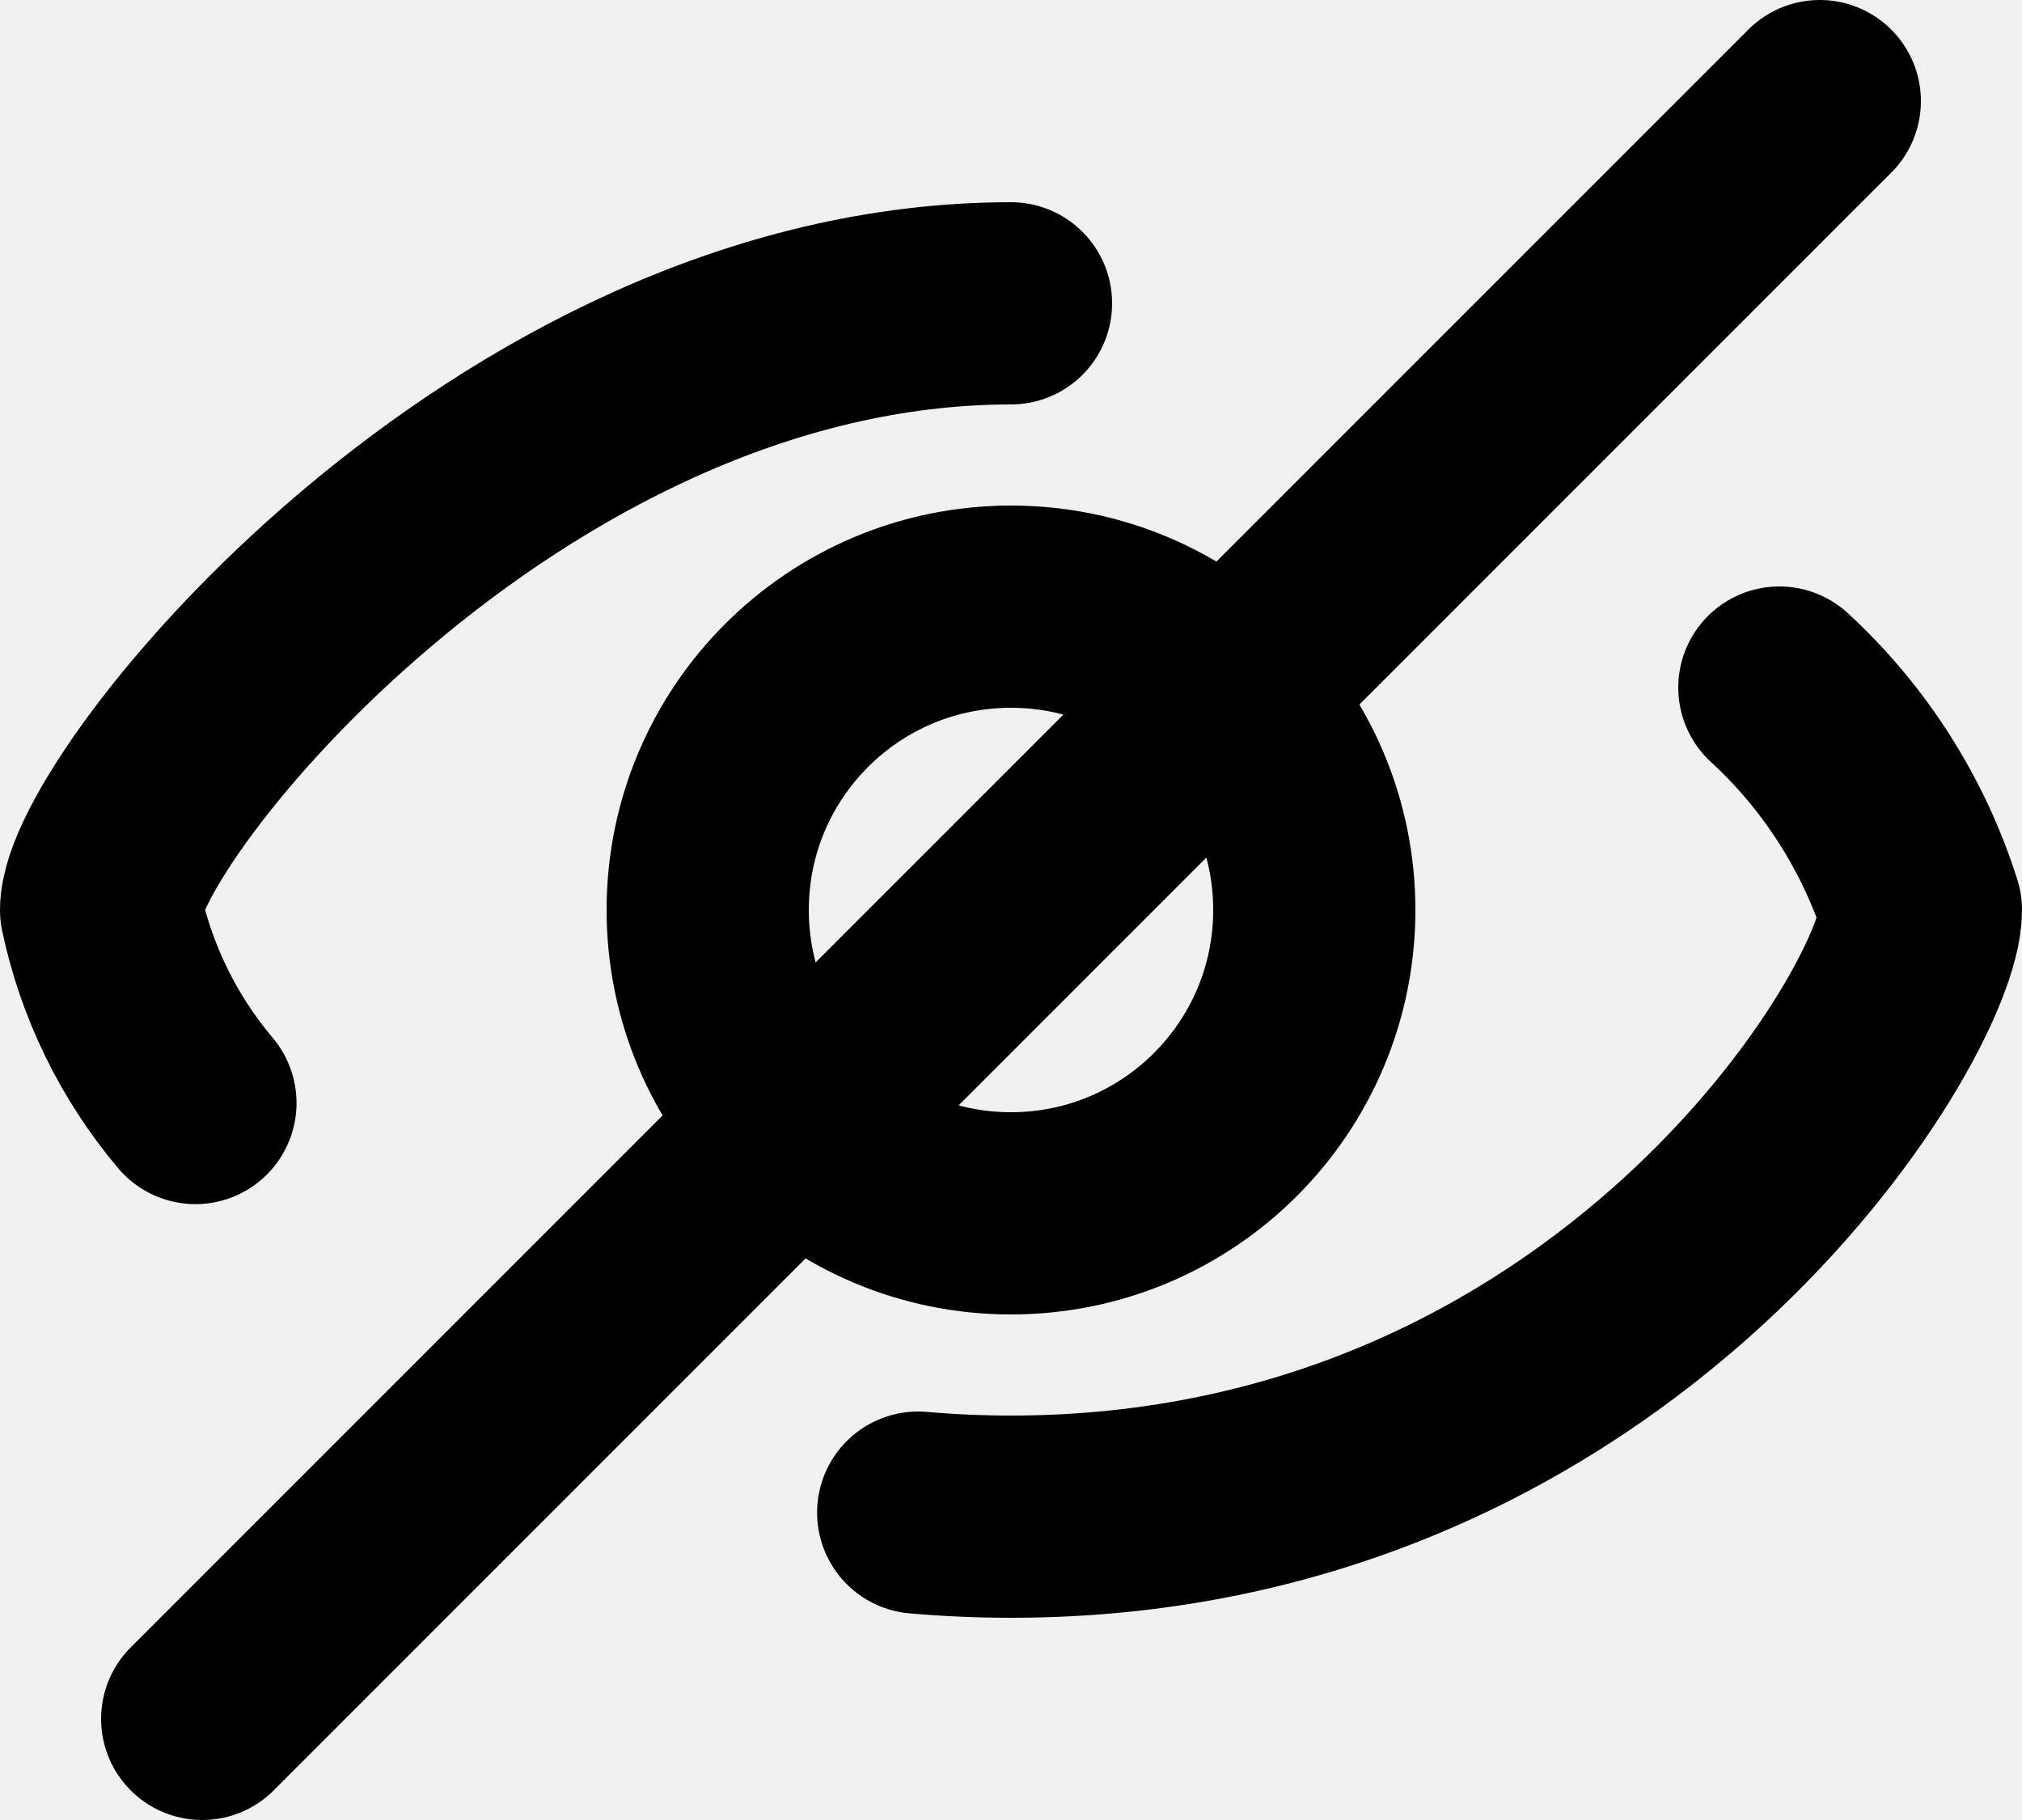
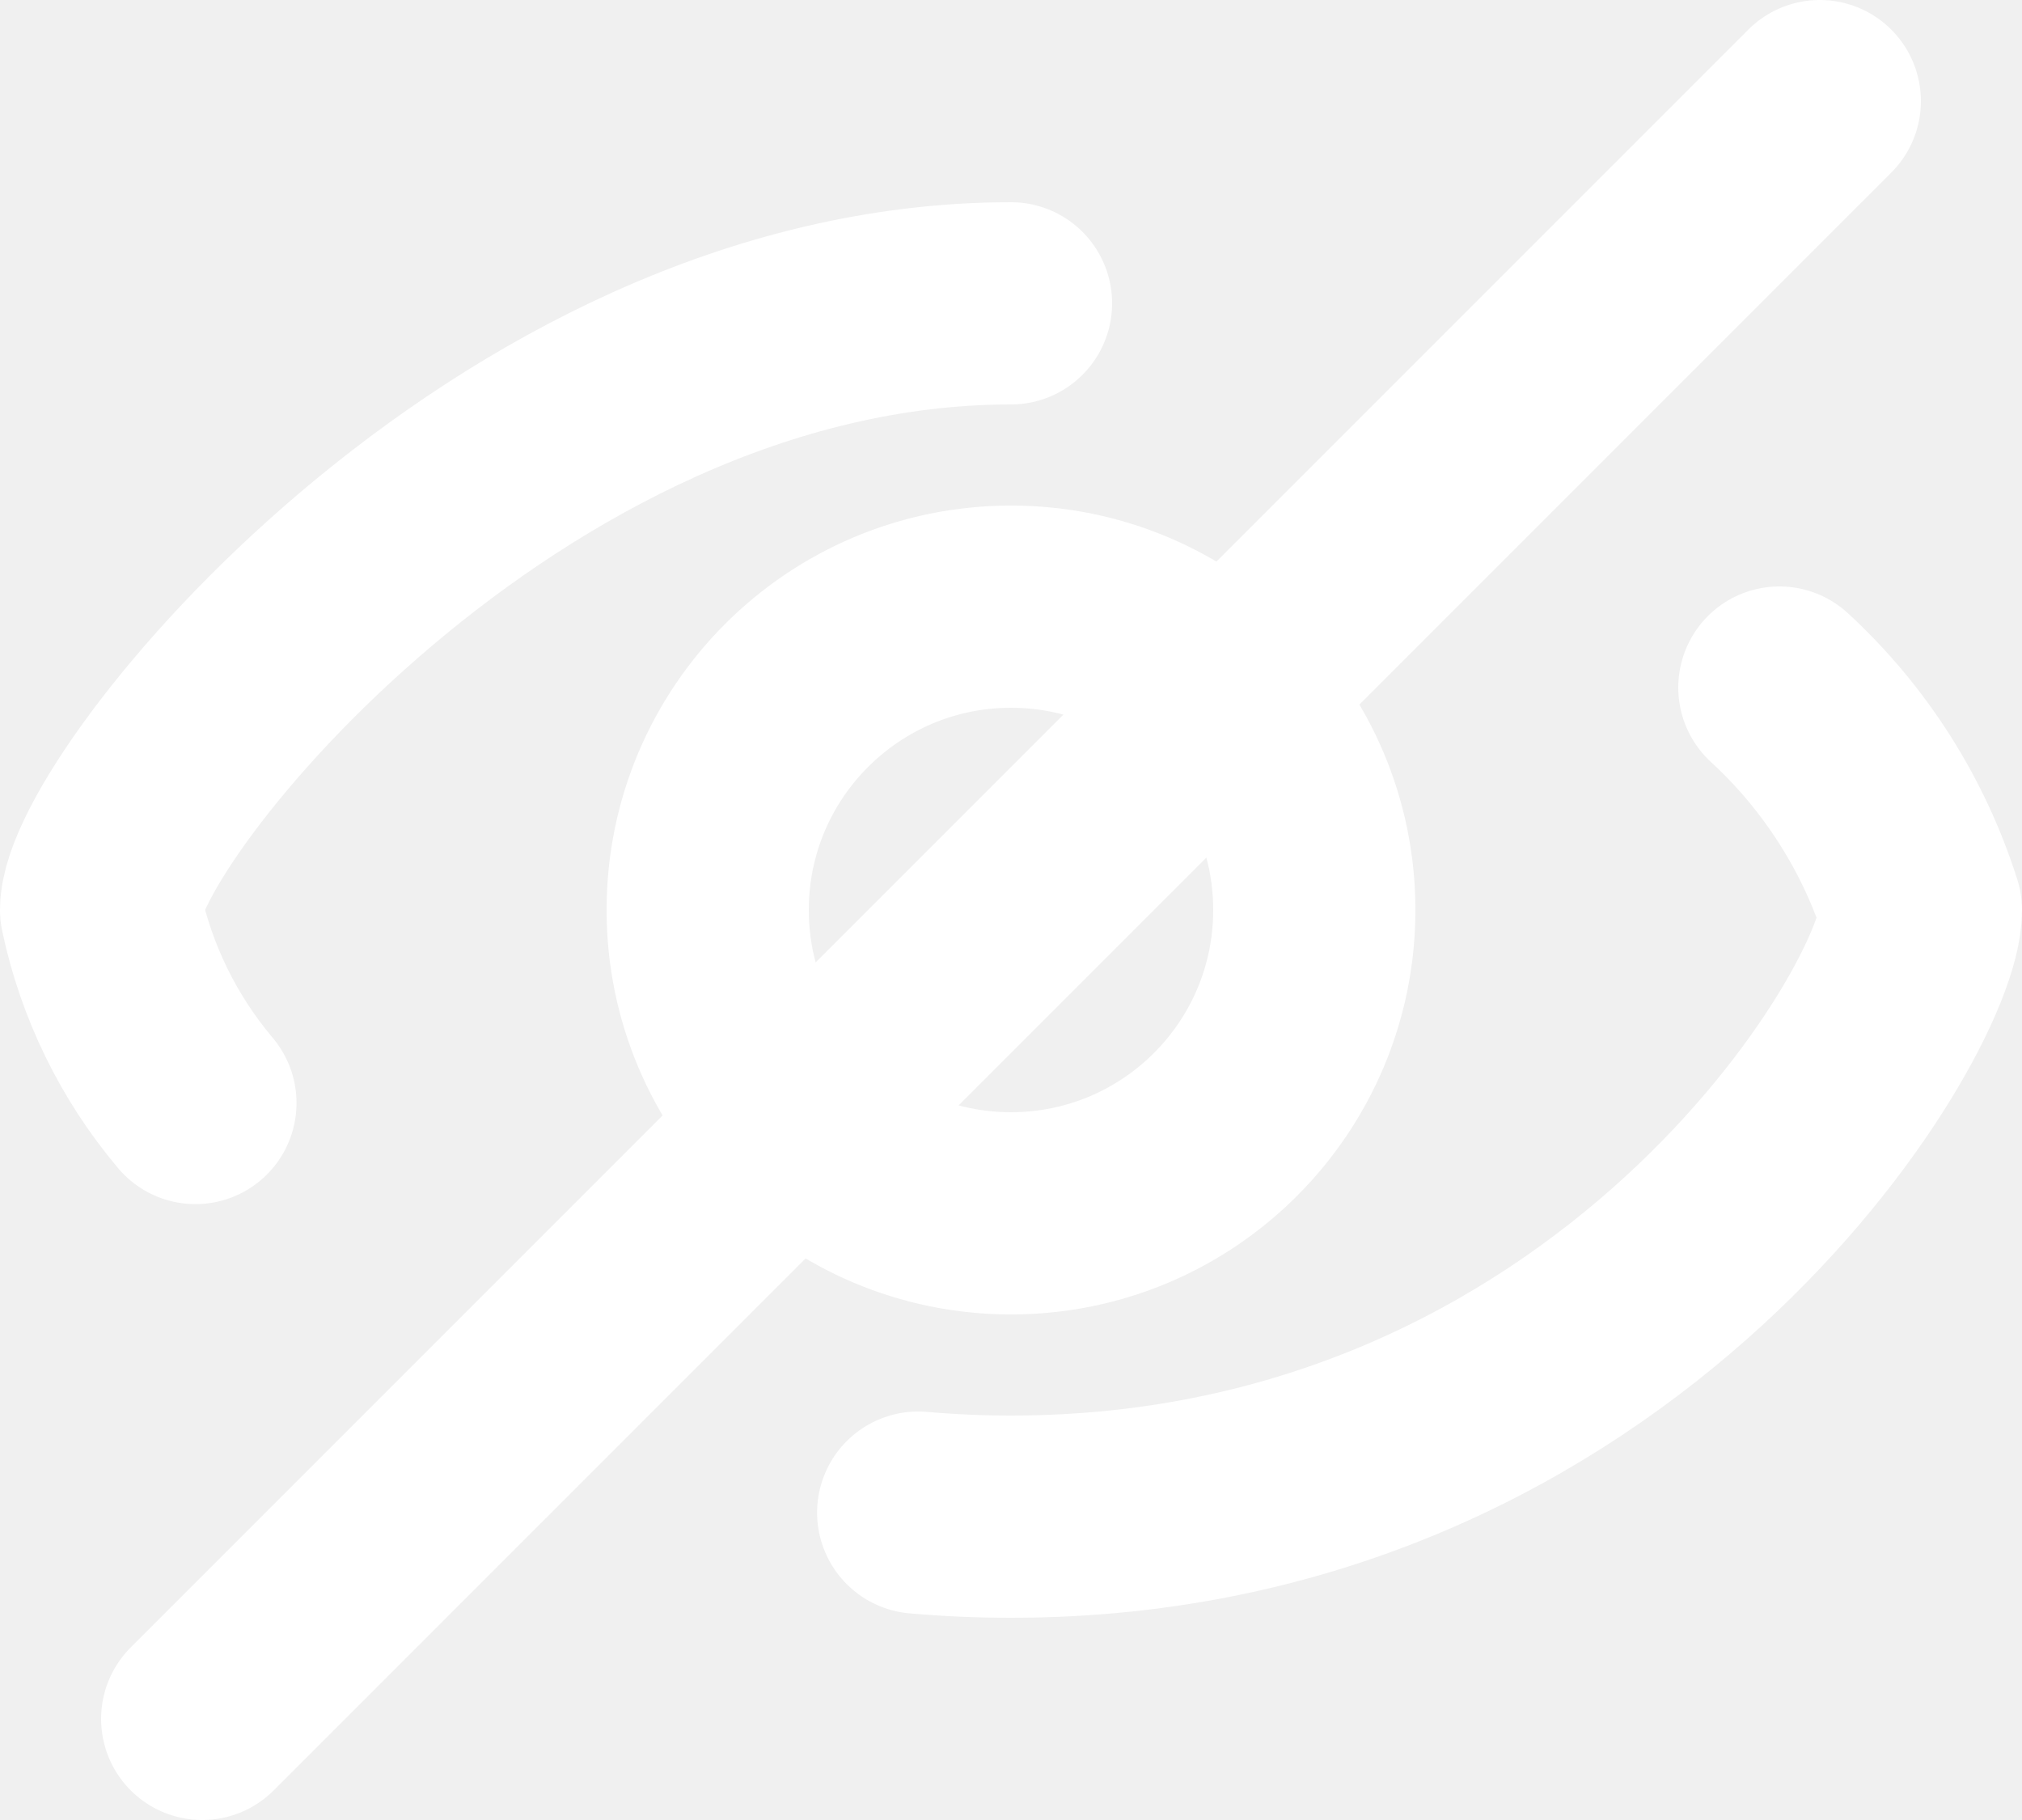
<svg xmlns="http://www.w3.org/2000/svg" class="w-6 h-6 text-gray-800 dark:text-white" aria-hidden="true" fill="none" viewBox="0 0 20 18">
-   <path stroke="currentColor" stroke-linecap="round" stroke-linejoin="round" stroke-width="2" d="M1.933 10.909A4.357 4.357 0 0 1 1 9c0-1 4-6 9-6m7.6 3.8A5.068 5.068 0 0 1 19 9c0 1-3 6-9 6-.314 0-.62-.014-.918-.04M2 17 18 1m-5 8a3 3 0 1 1-6 0 3 3 0 0 1 6 0Z" />
+   <path stroke="white" stroke-linecap="round" stroke-linejoin="round" stroke-width="2" d="M1.933 10.909A4.357 4.357 0 0 1 1 9c0-1 4-6 9-6m7.6 3.8A5.068 5.068 0 0 1 19 9c0 1-3 6-9 6-.314 0-.62-.014-.918-.04M2 17 18 1m-5 8a3 3 0 1 1-6 0 3 3 0 0 1 6 0Z" />
</svg>
